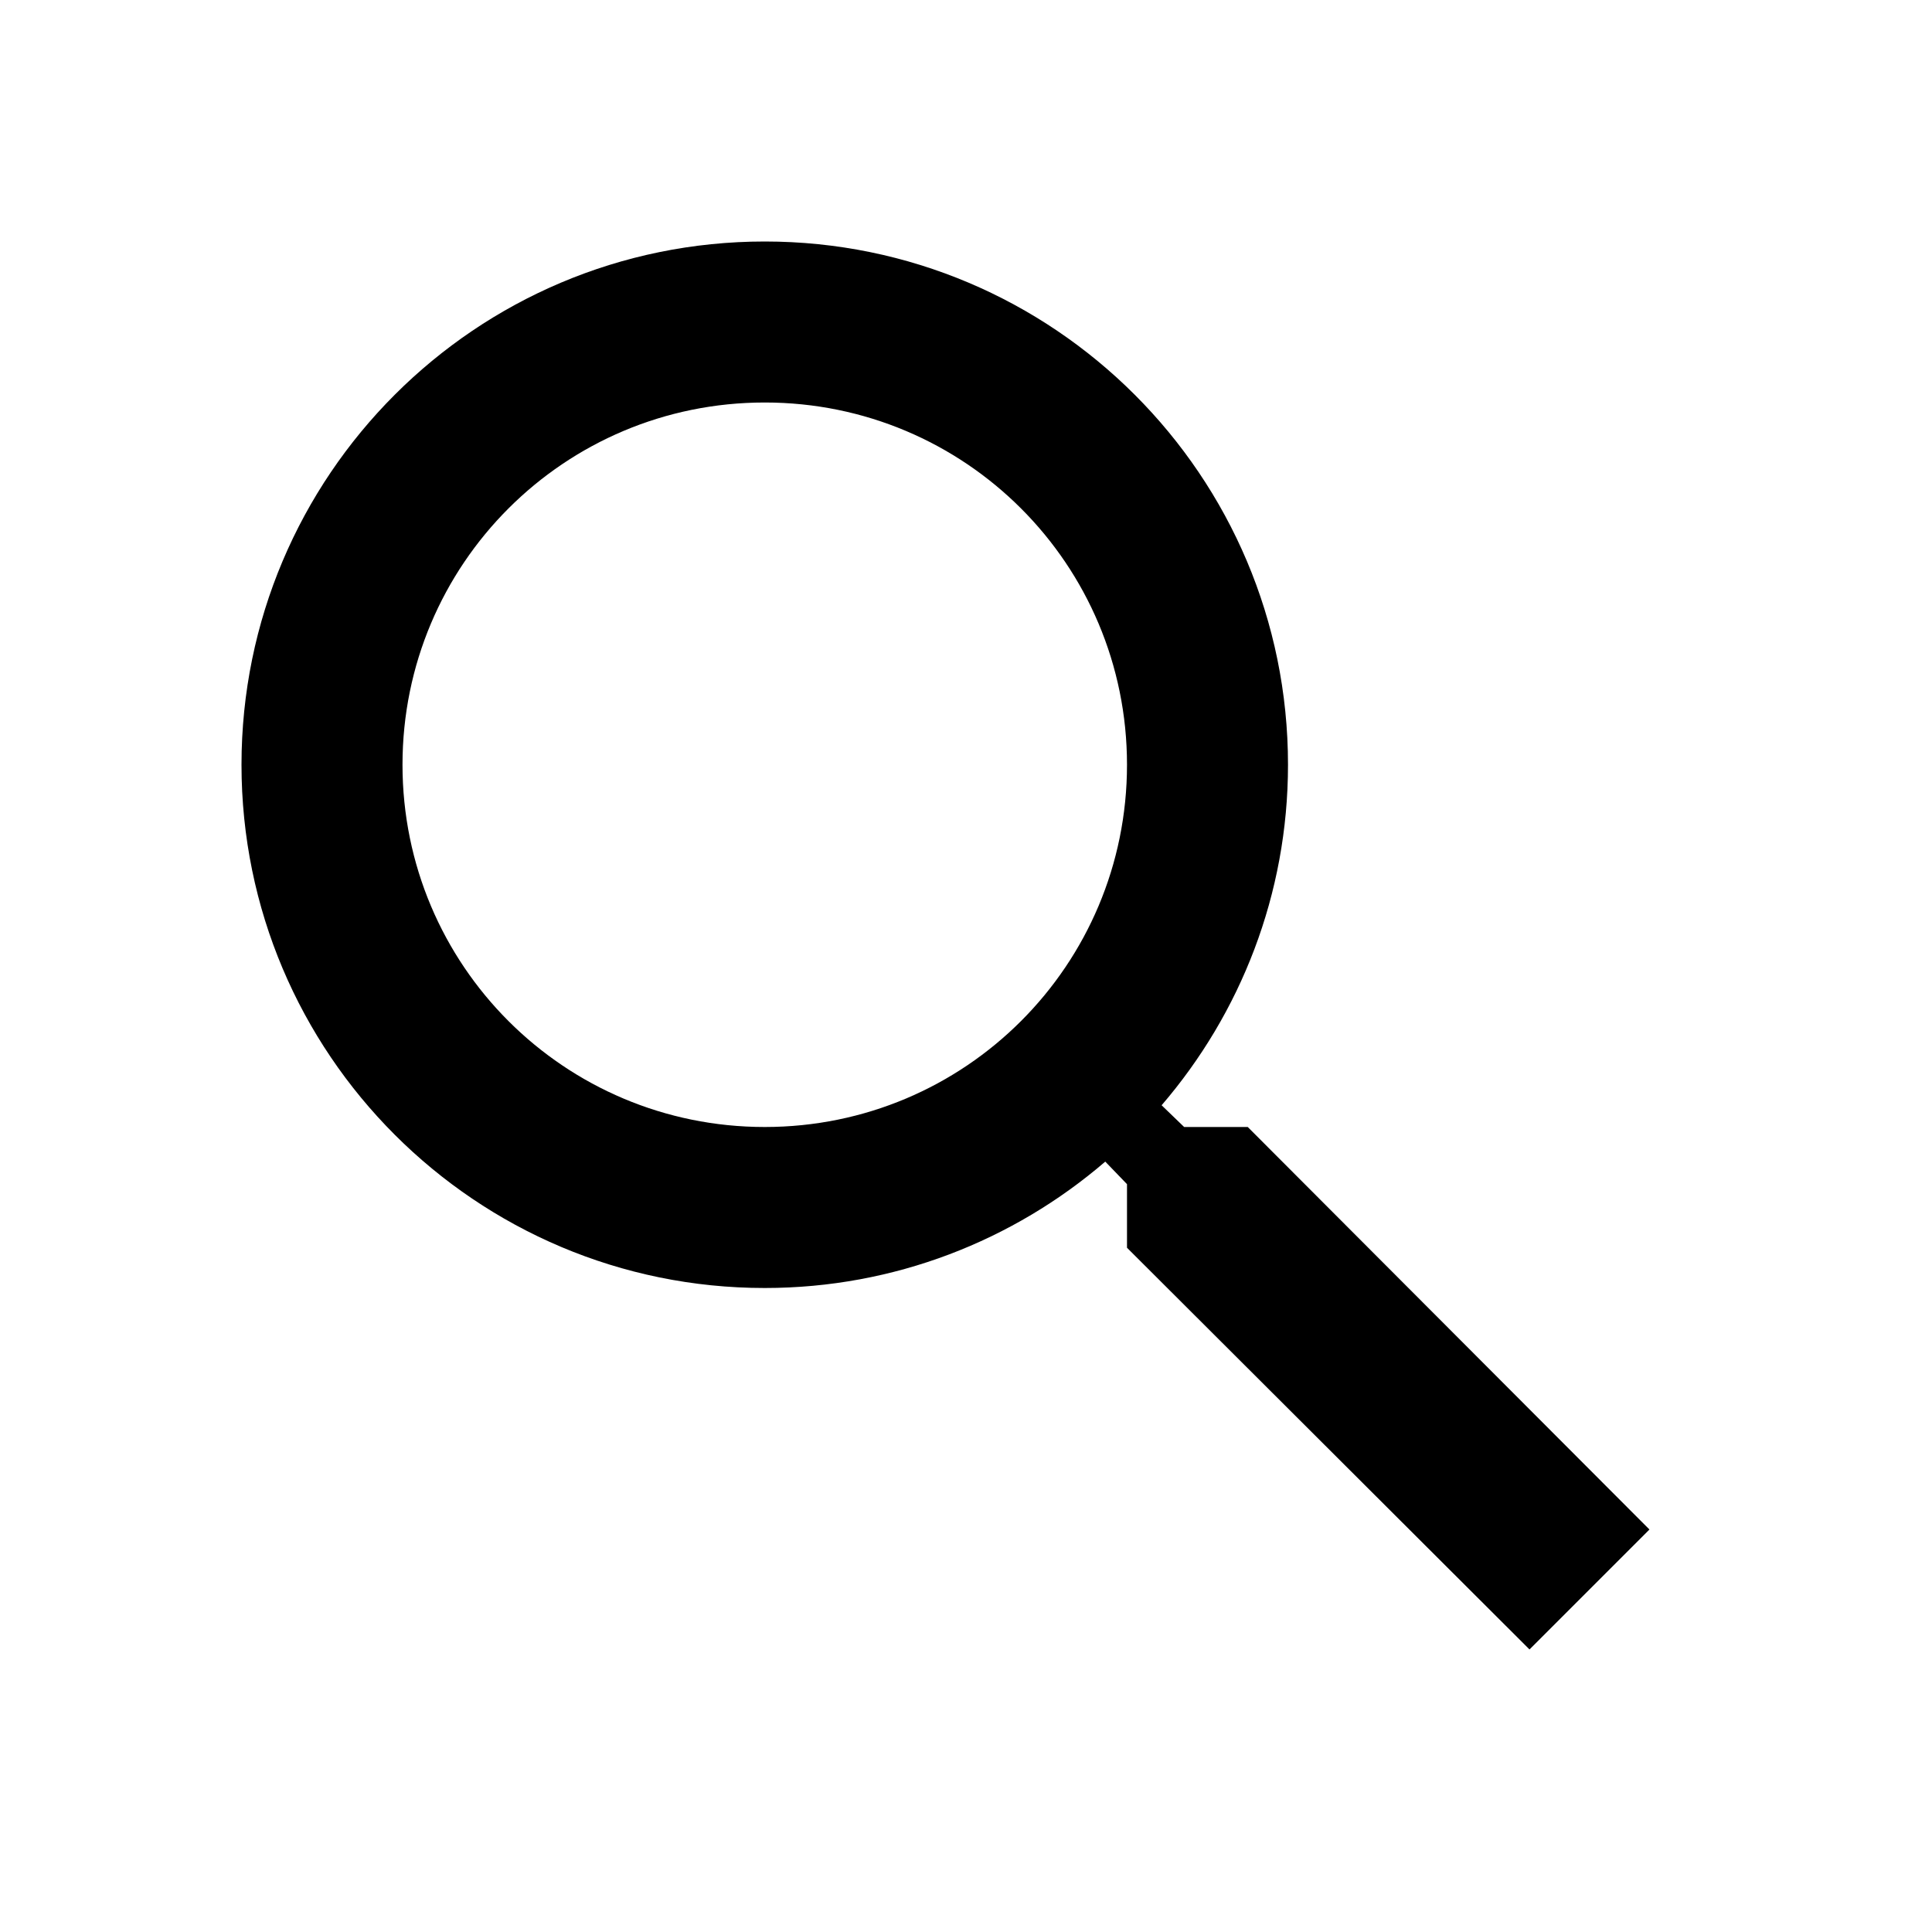
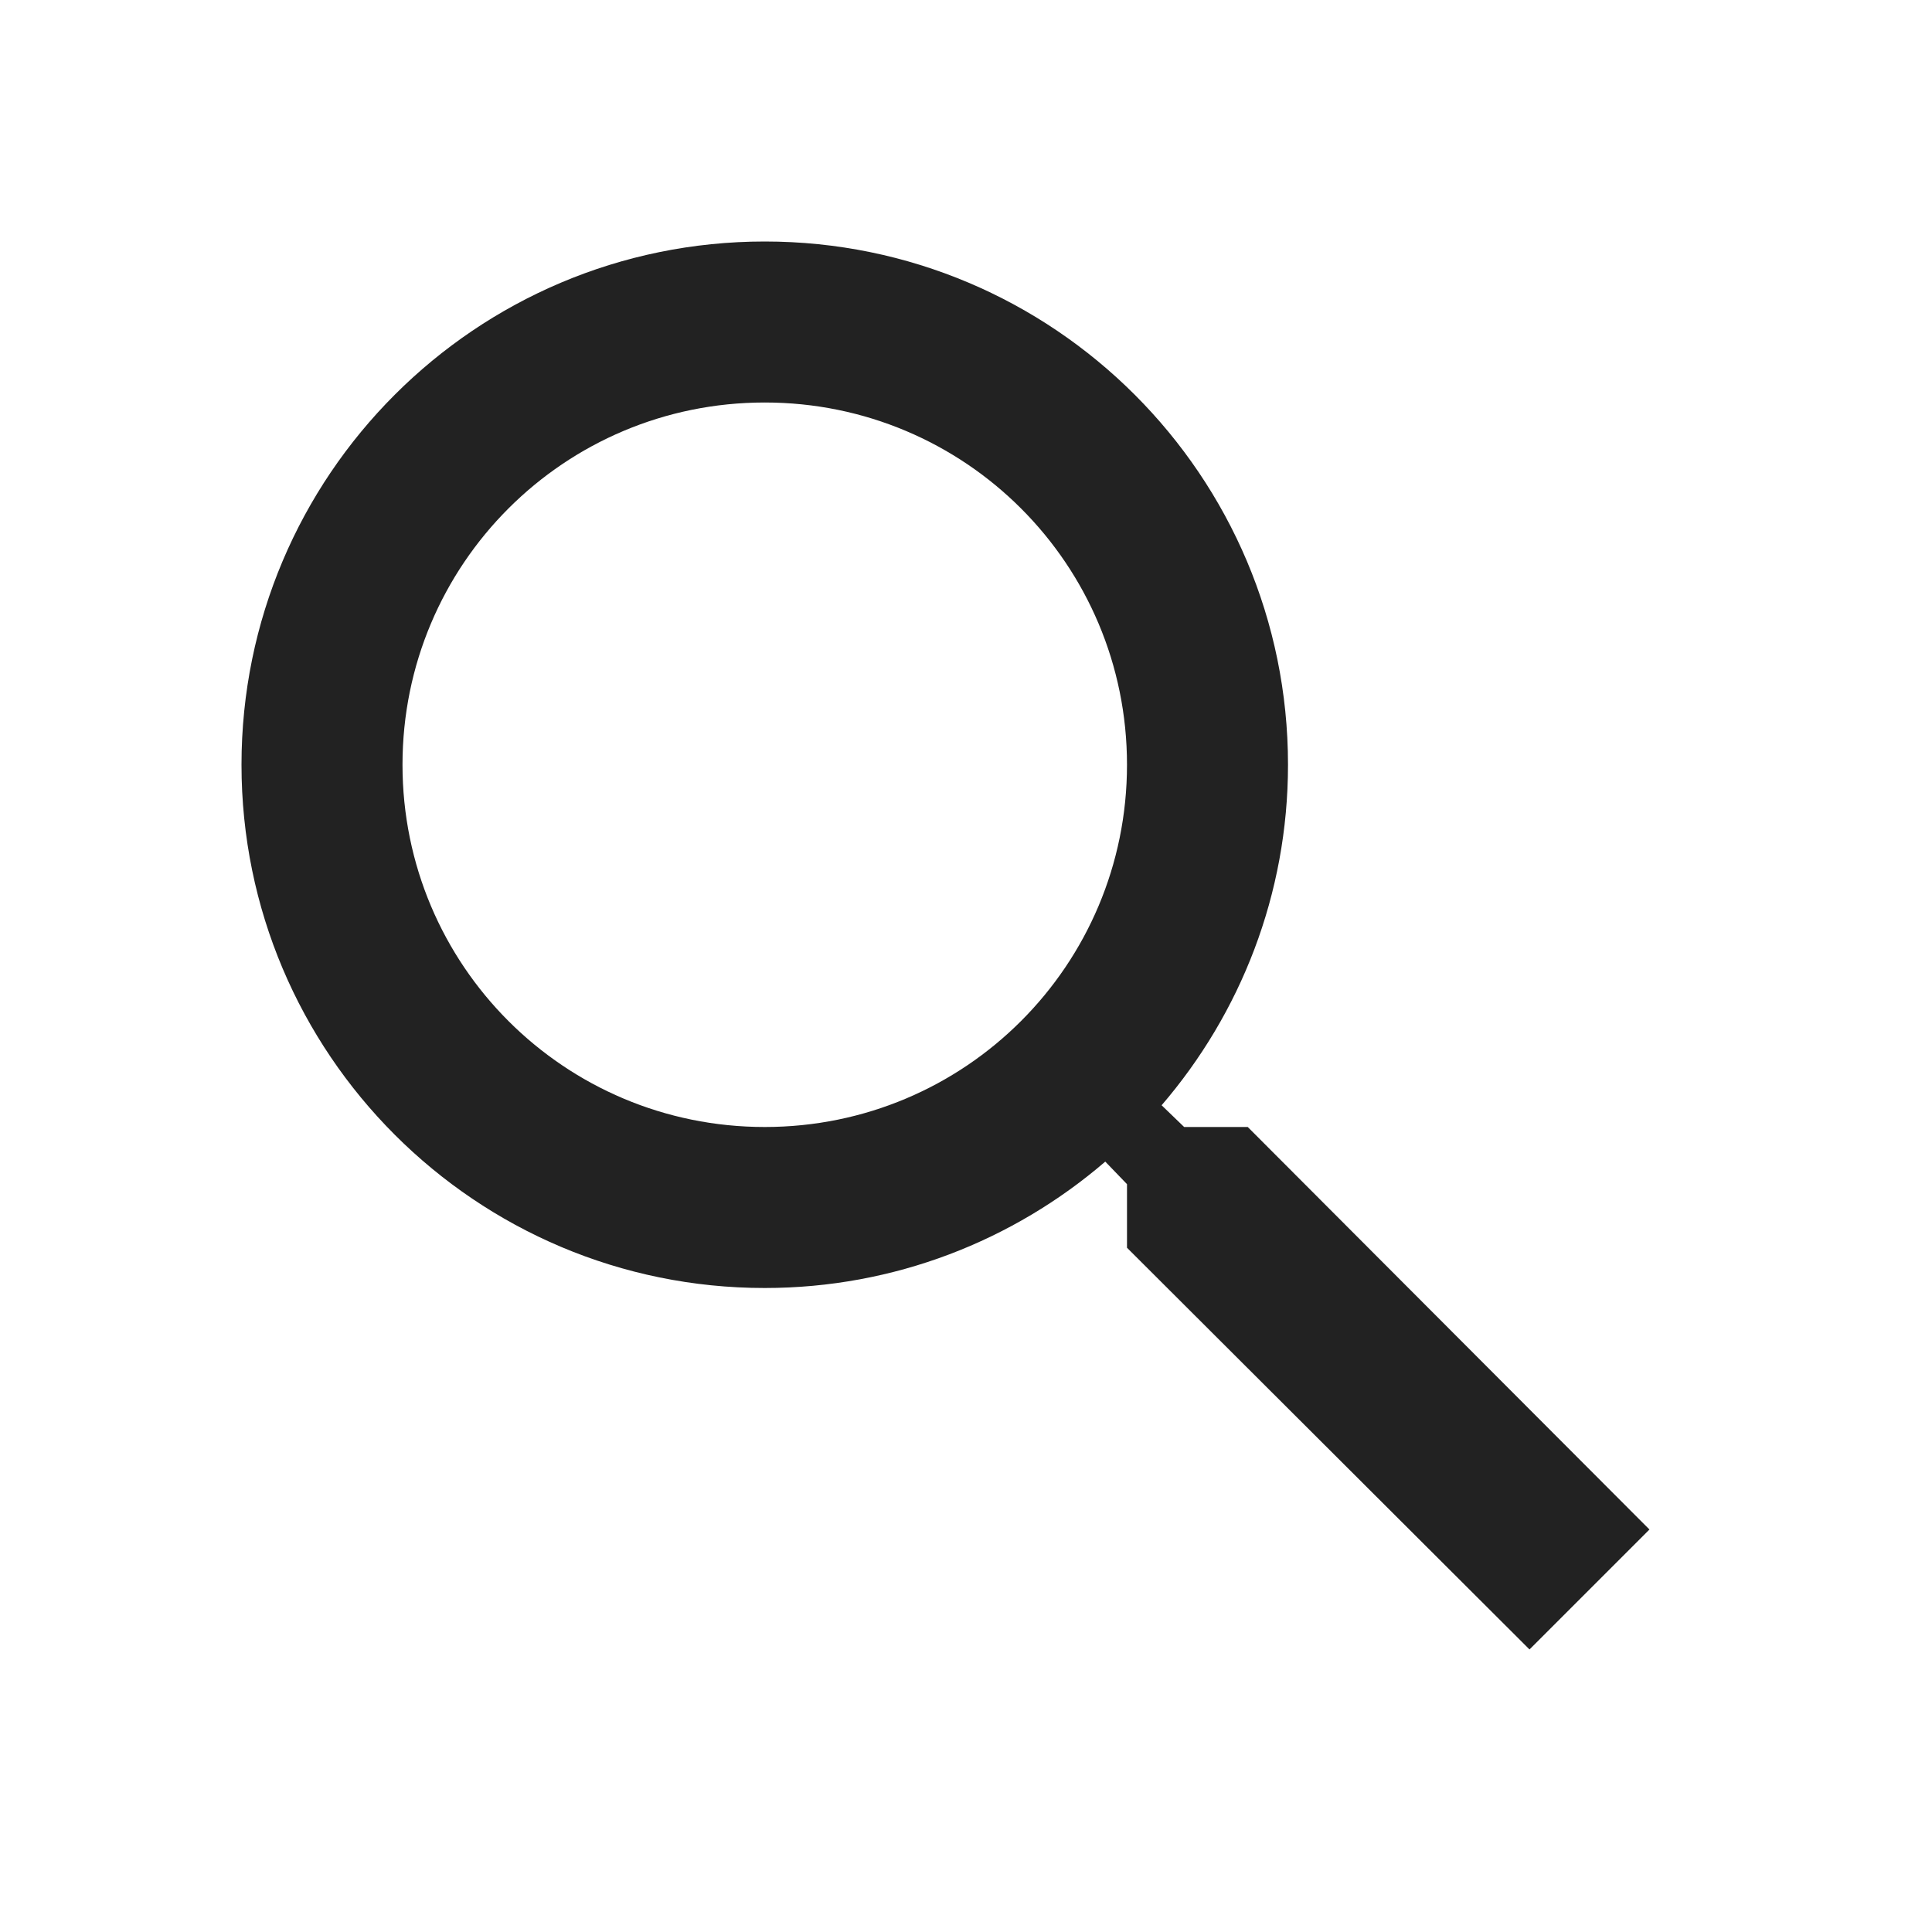
- <svg xmlns="http://www.w3.org/2000/svg" height="24px" viewBox="0 0 24 24" width="24px" fill="#000000">
+ <svg xmlns="http://www.w3.org/2000/svg" height="24px" viewBox="0 0 24 24" width="24px" fill="#222">
  <path d="M0 0h24v24H0z" fill="none" />
  <path d="M15.5 14h-.79l-.28-.27C15.41 12.59 16 11.11 16 9.5 16 5.91 13.09 3 9.5 3S3 5.91 3 9.5 5.91 16 9.5 16c1.61 0 3.09-.59 4.23-1.57l.27.28v.79l5 4.99L20.49 19l-4.99-5zm-6 0C7.01 14 5 11.99 5 9.5S7.01 5 9.5 5 14 7.01 14 9.5 11.99 14 9.5 14z" />
</svg>
